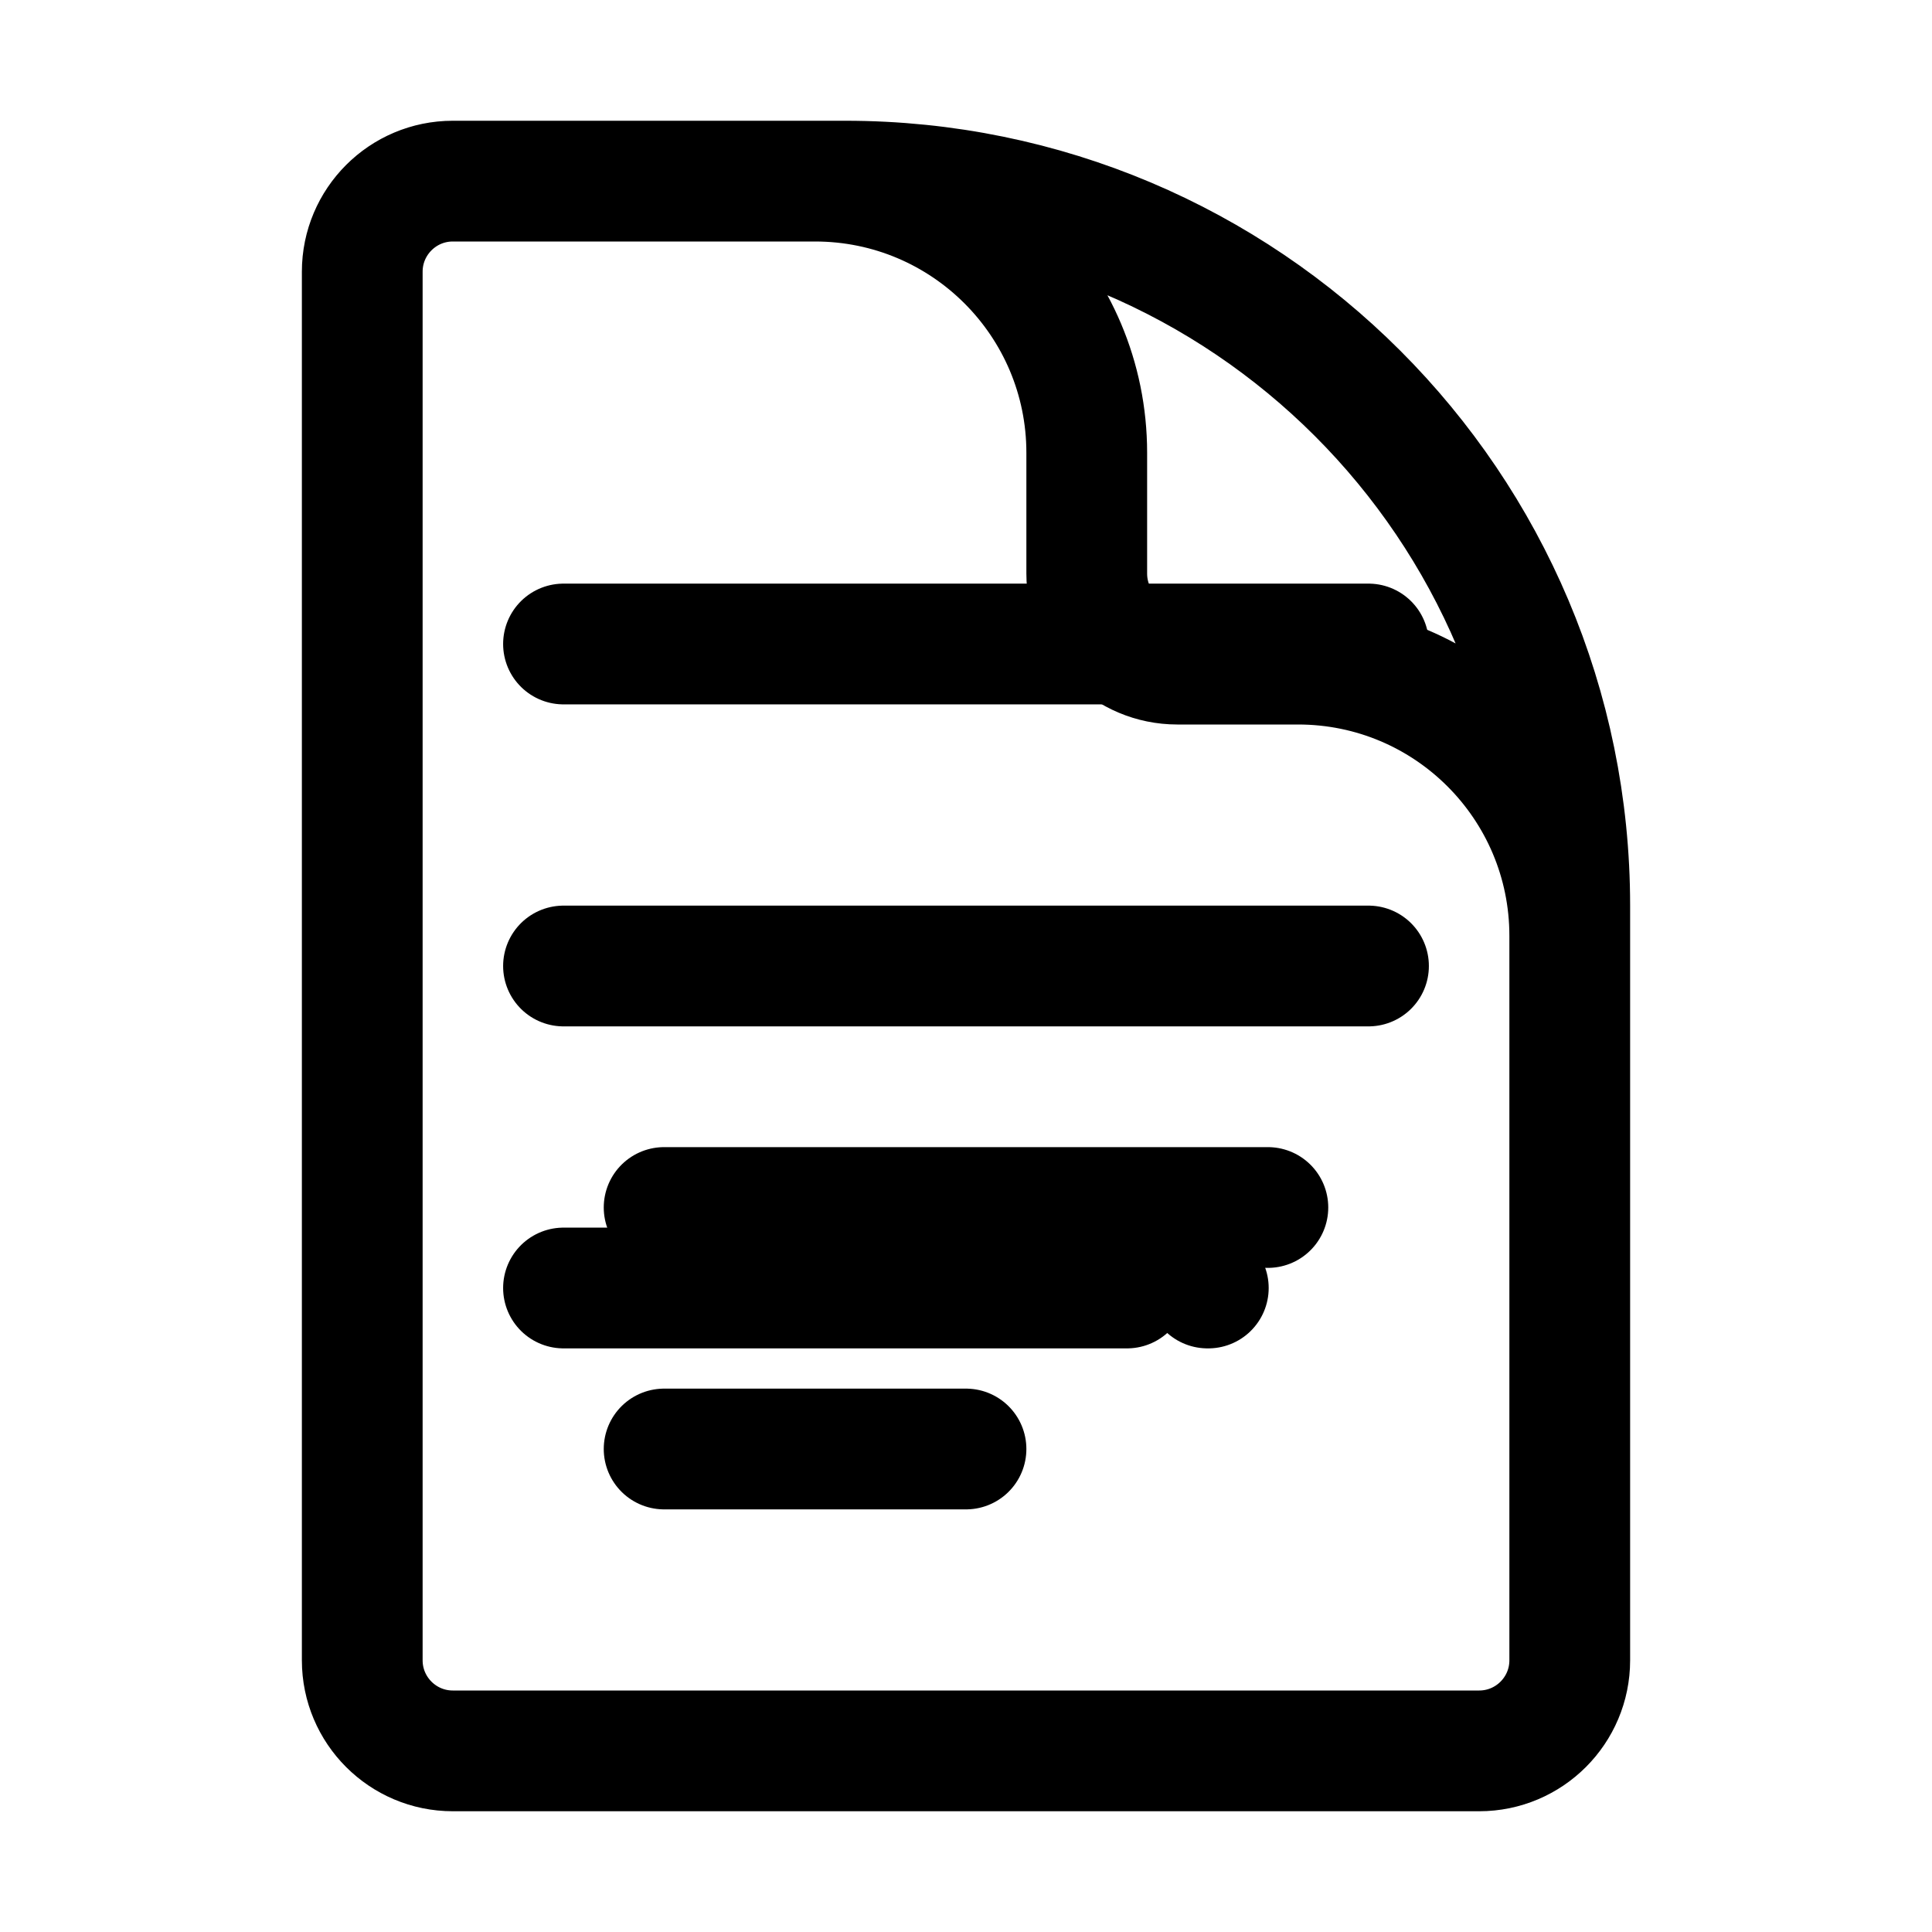
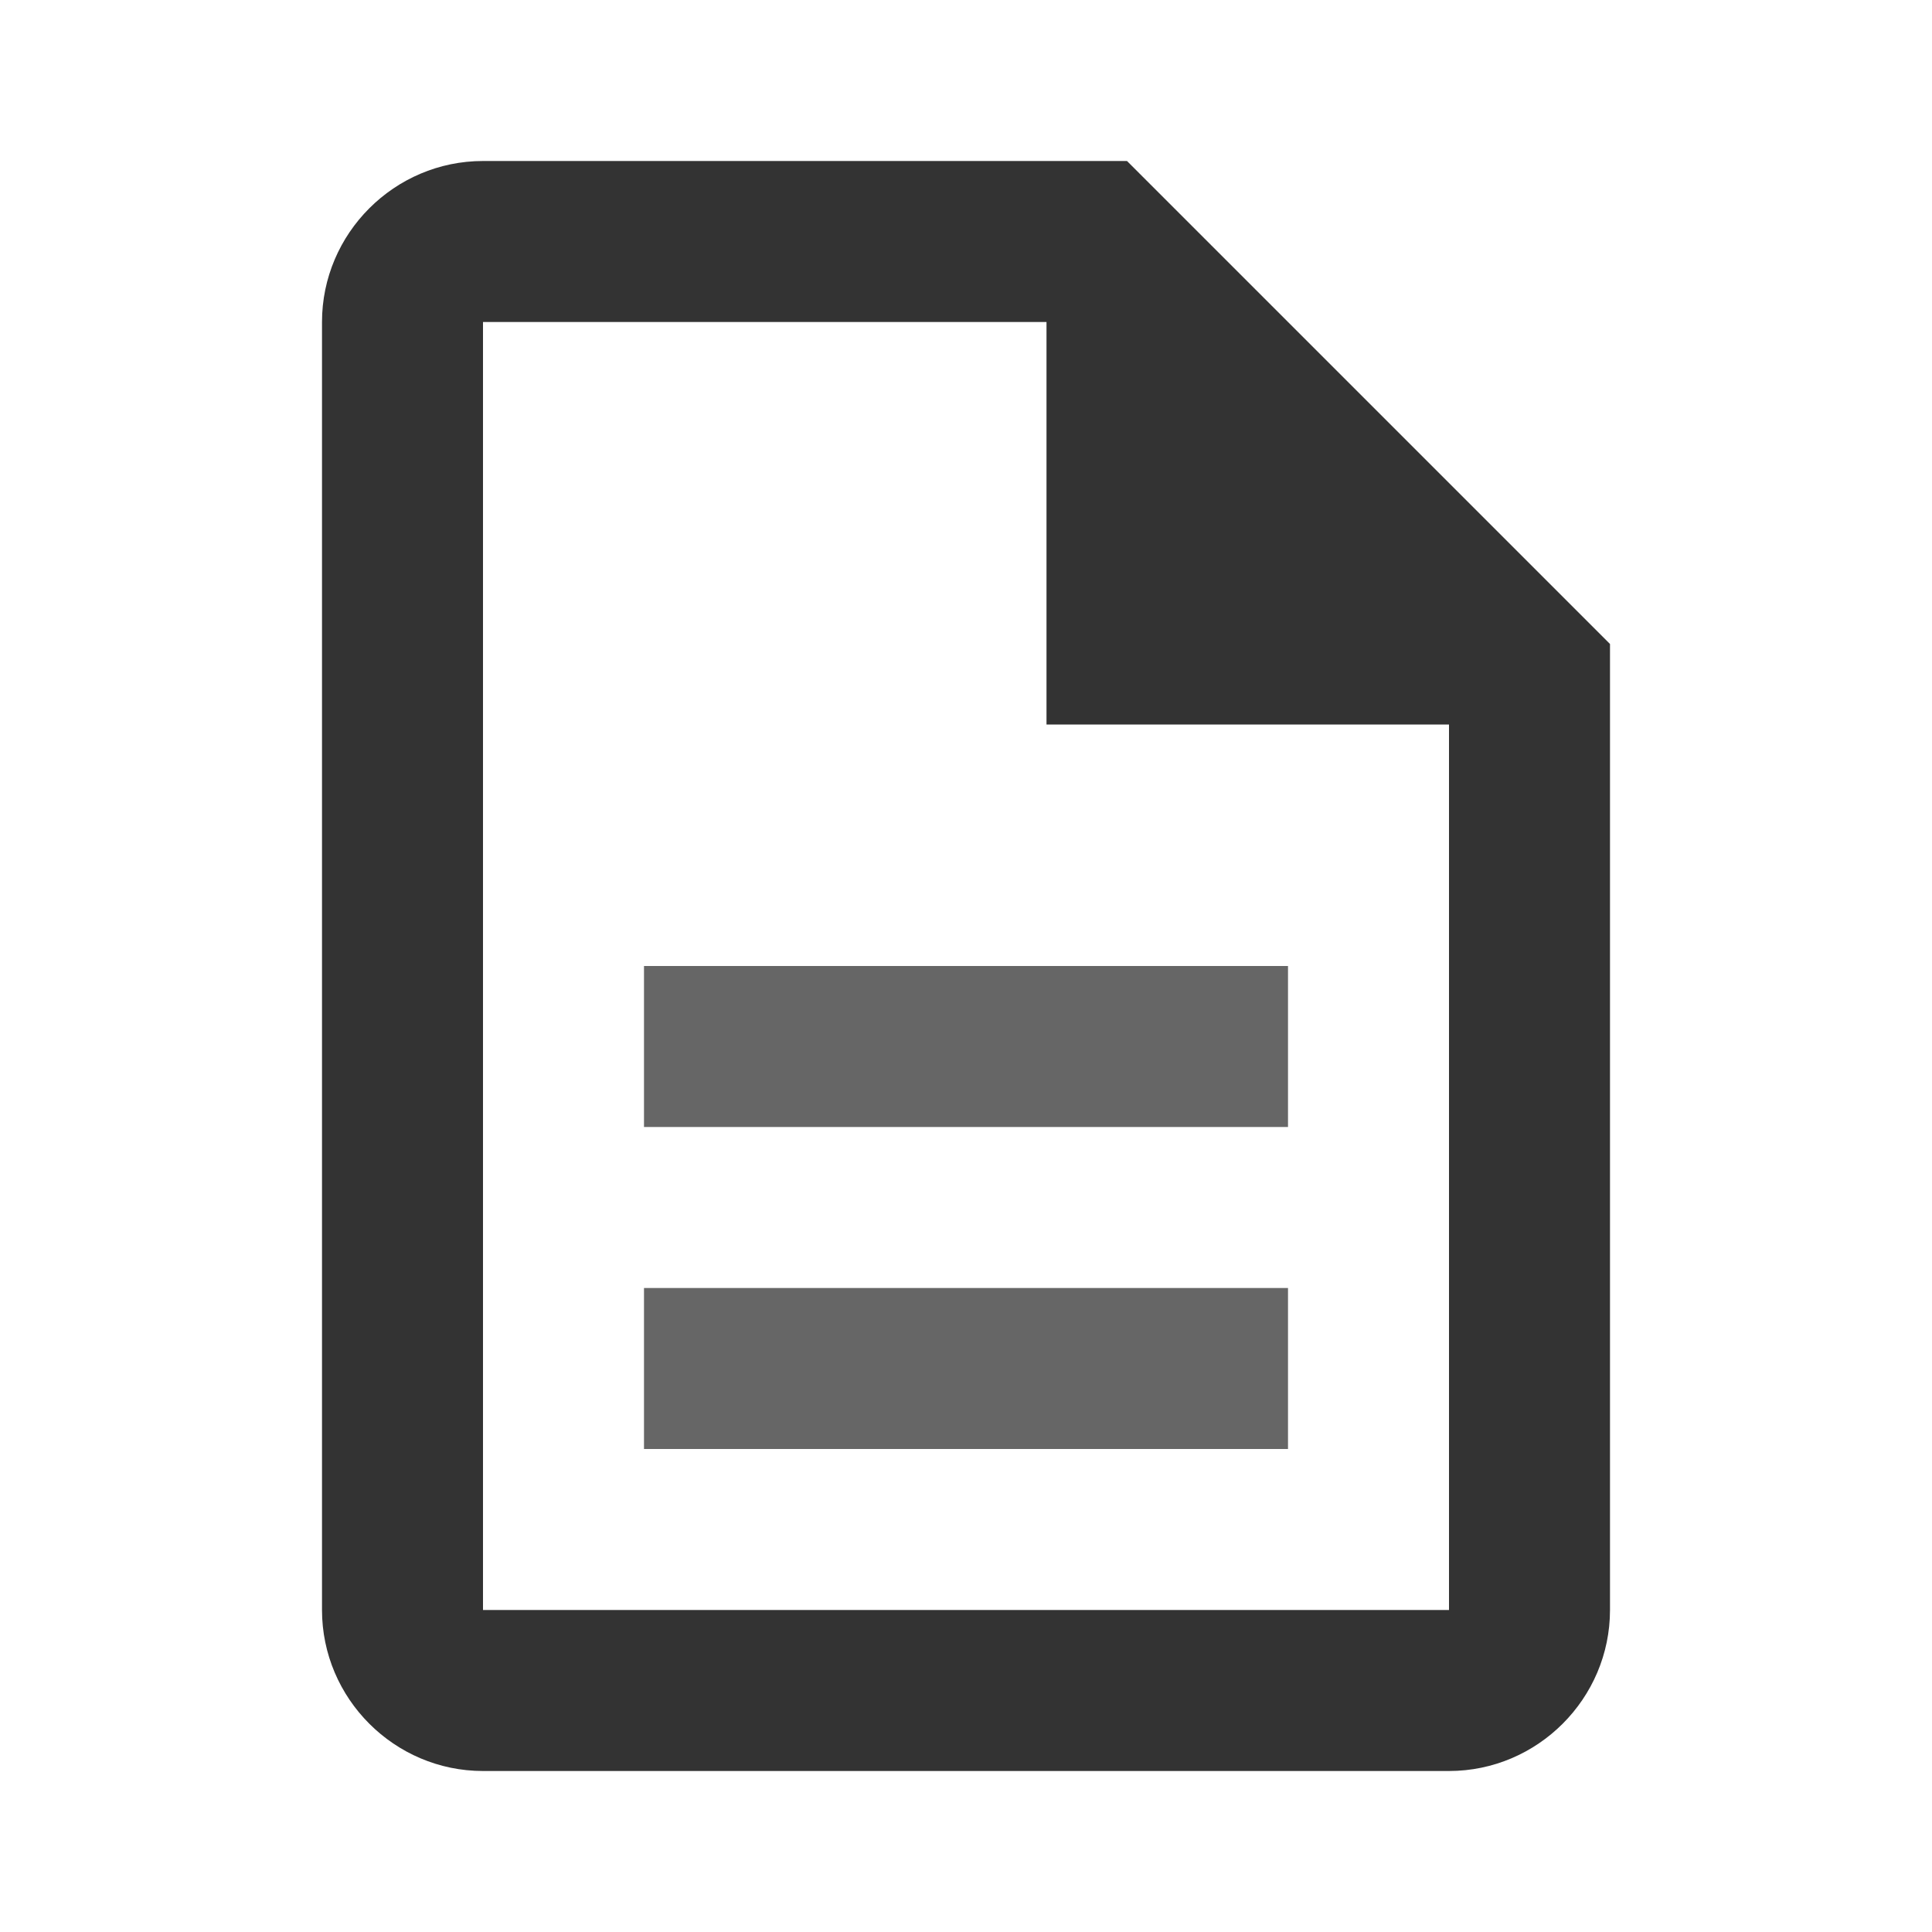
- <svg xmlns="http://www.w3.org/2000/svg" fill="none" viewBox="0 0 24 24" stroke-width="1.5" stroke="currentColor">
-   <path stroke-linecap="round" stroke-linejoin="round" d="M19.5 14.25v-2.625a3.375 3.375 0 00-3.375-3.375h-1.5A1.125 1.125 0 0113.5 7.125v-1.5a3.375 3.375 0 00-3.375-3.375H8.25m0 12.75h7.5m-7.5 3H12M10.5 2.25H5.625c-.621 0-1.125.504-1.125 1.125v17.25c0 .621.504 1.125 1.125 1.125h12.75c.621 0 1.125-.504 1.125-1.125V11.25a9 9 0 00-9-9z" />
-   <path stroke-linecap="round" stroke-linejoin="round" d="M7 8h10M7 12h10M7 16h7" />
-   <path stroke-linecap="round" stroke-linejoin="round" d="M15 16h.01" />
+ <svg xmlns="http://www.w3.org/2000/svg" viewBox="0 0 24 24" class="w-6 h-6">
+   <style>
+     @keyframes write {
+       0% { transform: translateX(0); }
+       50% { transform: translateX(2px); }
+       100% { transform: translateX(0); }
+     }
+     @keyframes fade {
+       0% { opacity: 0.8; }
+       50% { opacity: 1; }
+       100% { opacity: 0.8; }
+     }
+     .paper {
+       fill: currentColor;
+       transform-origin: center;
+       opacity: 0.8;
+       transition: all 0.3s ease;
+     }
+     .lines {
+       fill: currentColor;
+       transform-origin: center;
+     }
+     svg:hover .paper {
+       opacity: 1;
+     }
+     svg:hover .lines {
+       animation: write 1.5s infinite;
+     }
+   </style>
+   <path class="paper" d="M14 2H6c-1.1 0-2 .9-2 2v16c0 1.1.9 2 2 2h12c1.1 0 2-.9 2-2V8l-6-6zM6 20V4h7v5h5v11H6z" />
+   <path class="lines" d="M8 12h8v2H8zM8 16h8v2H8z" fill-opacity="0.6" />
</svg>
